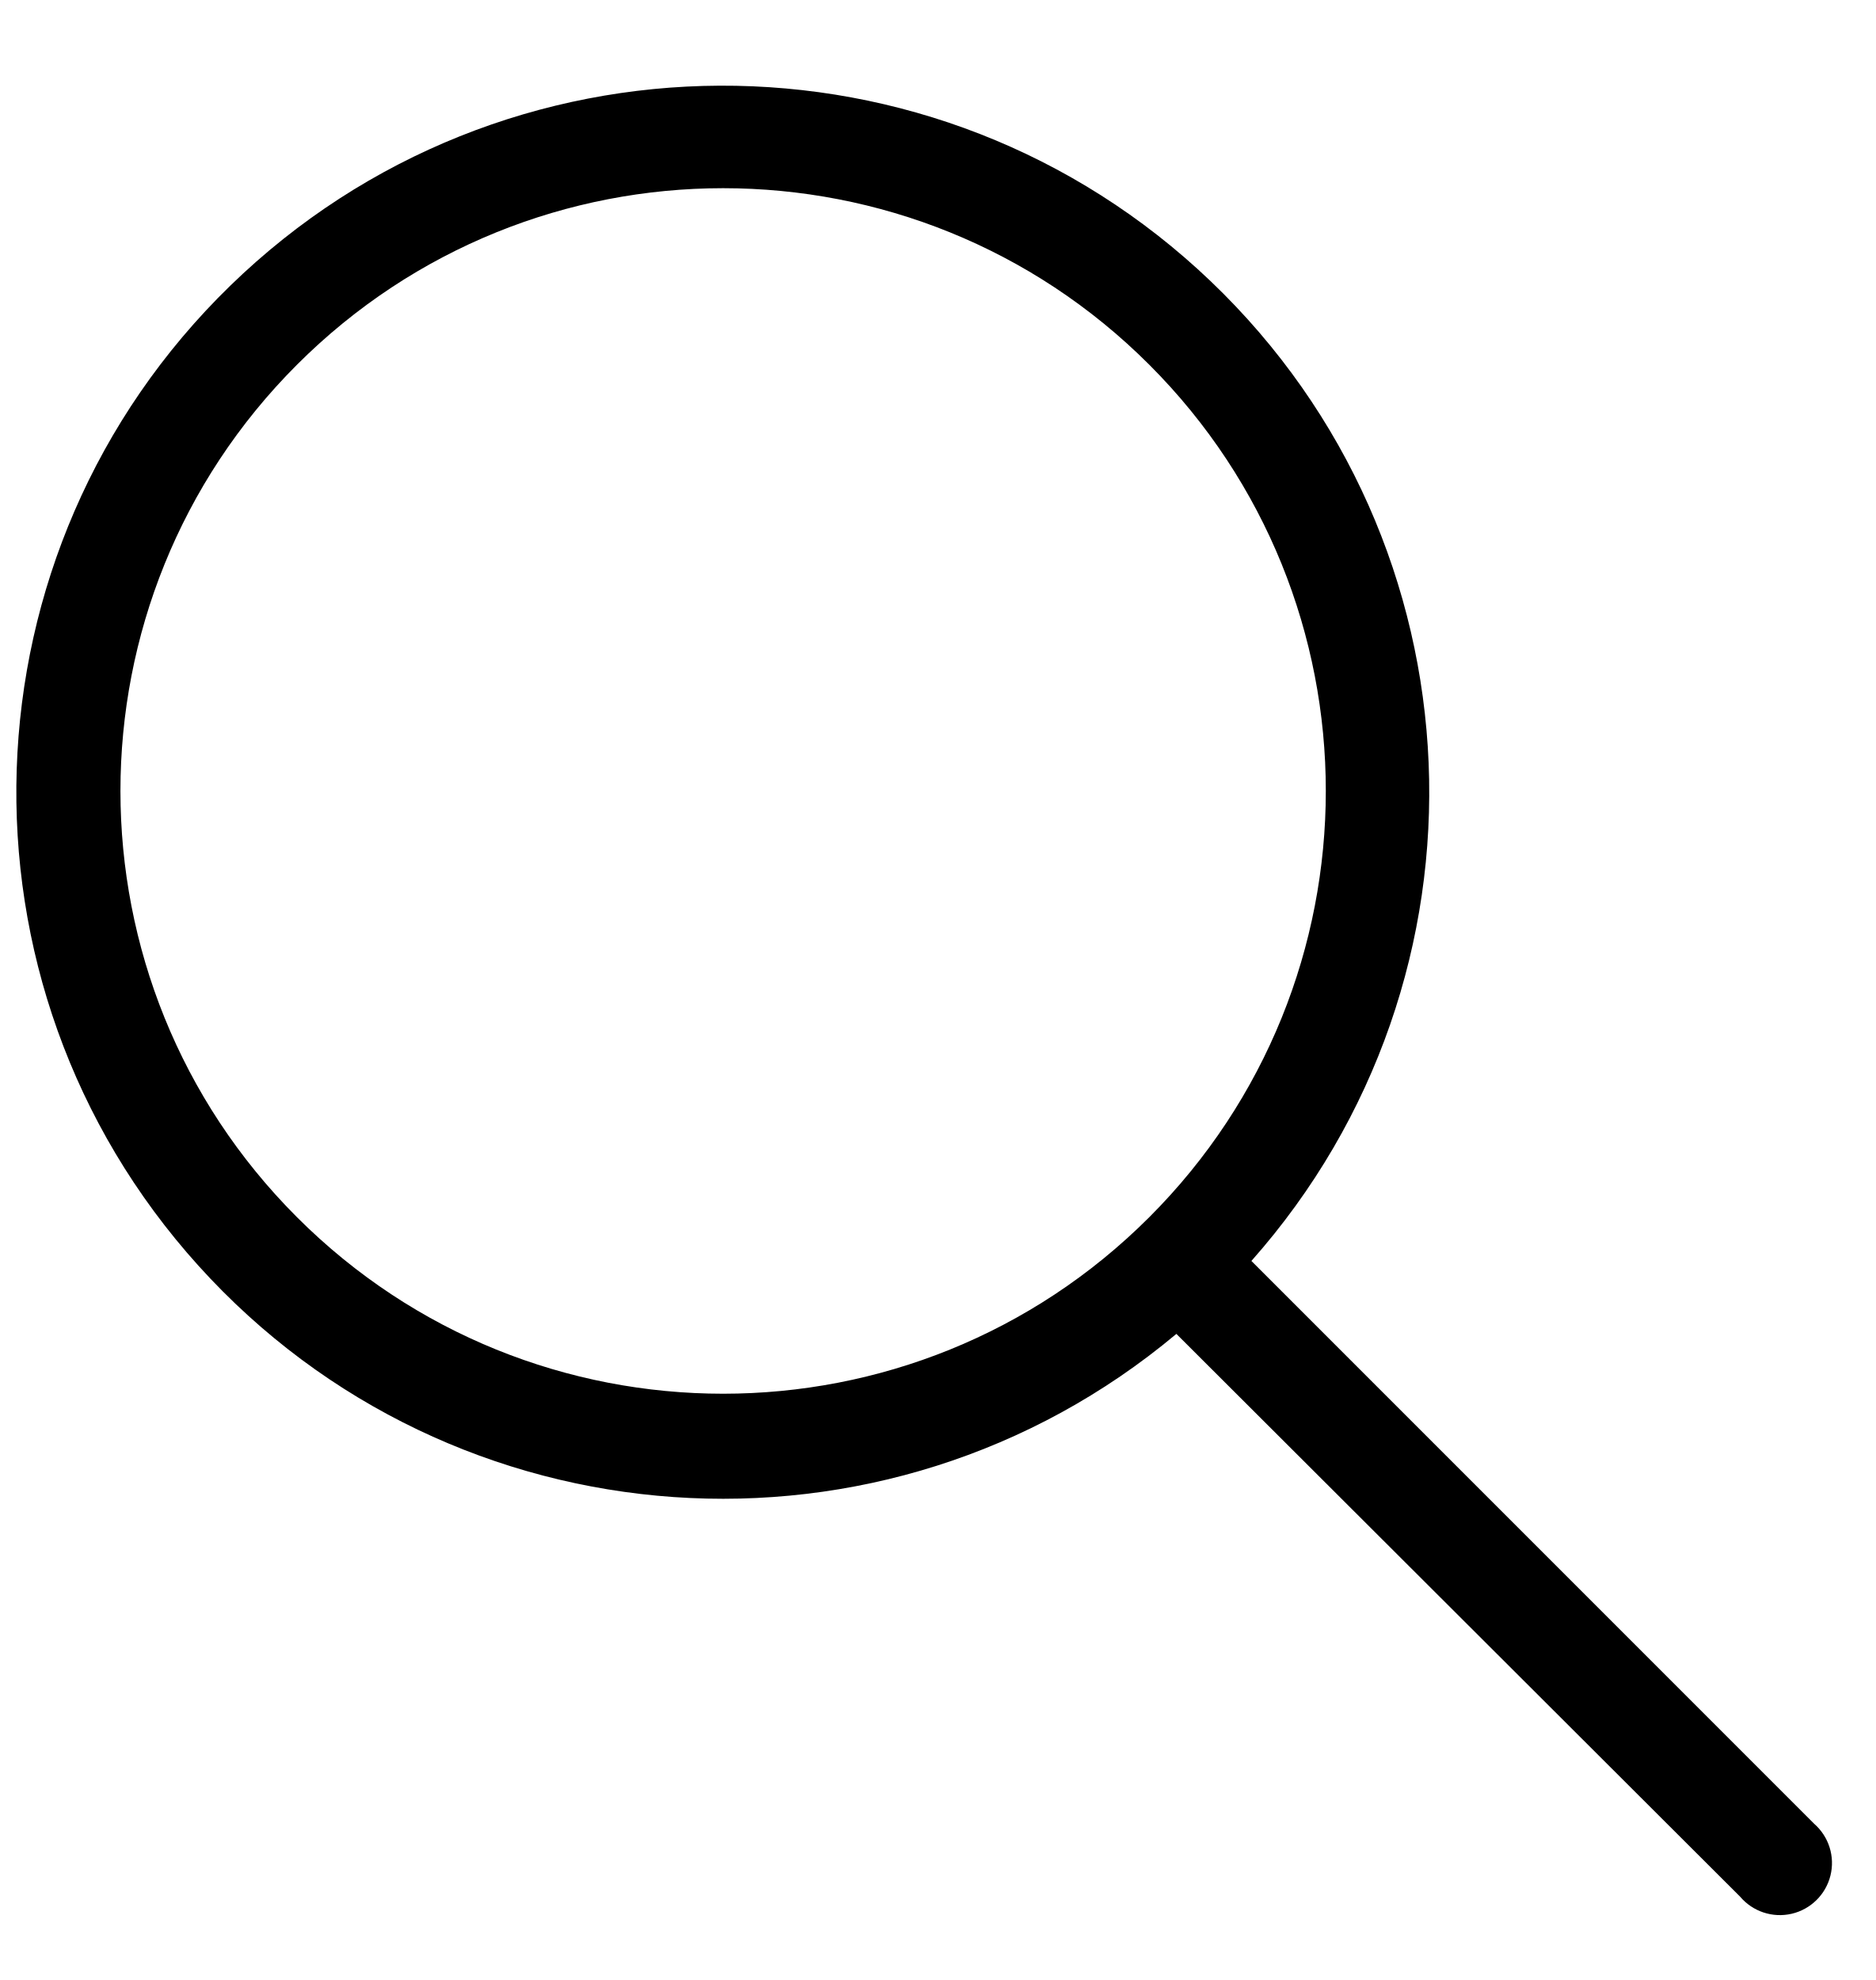
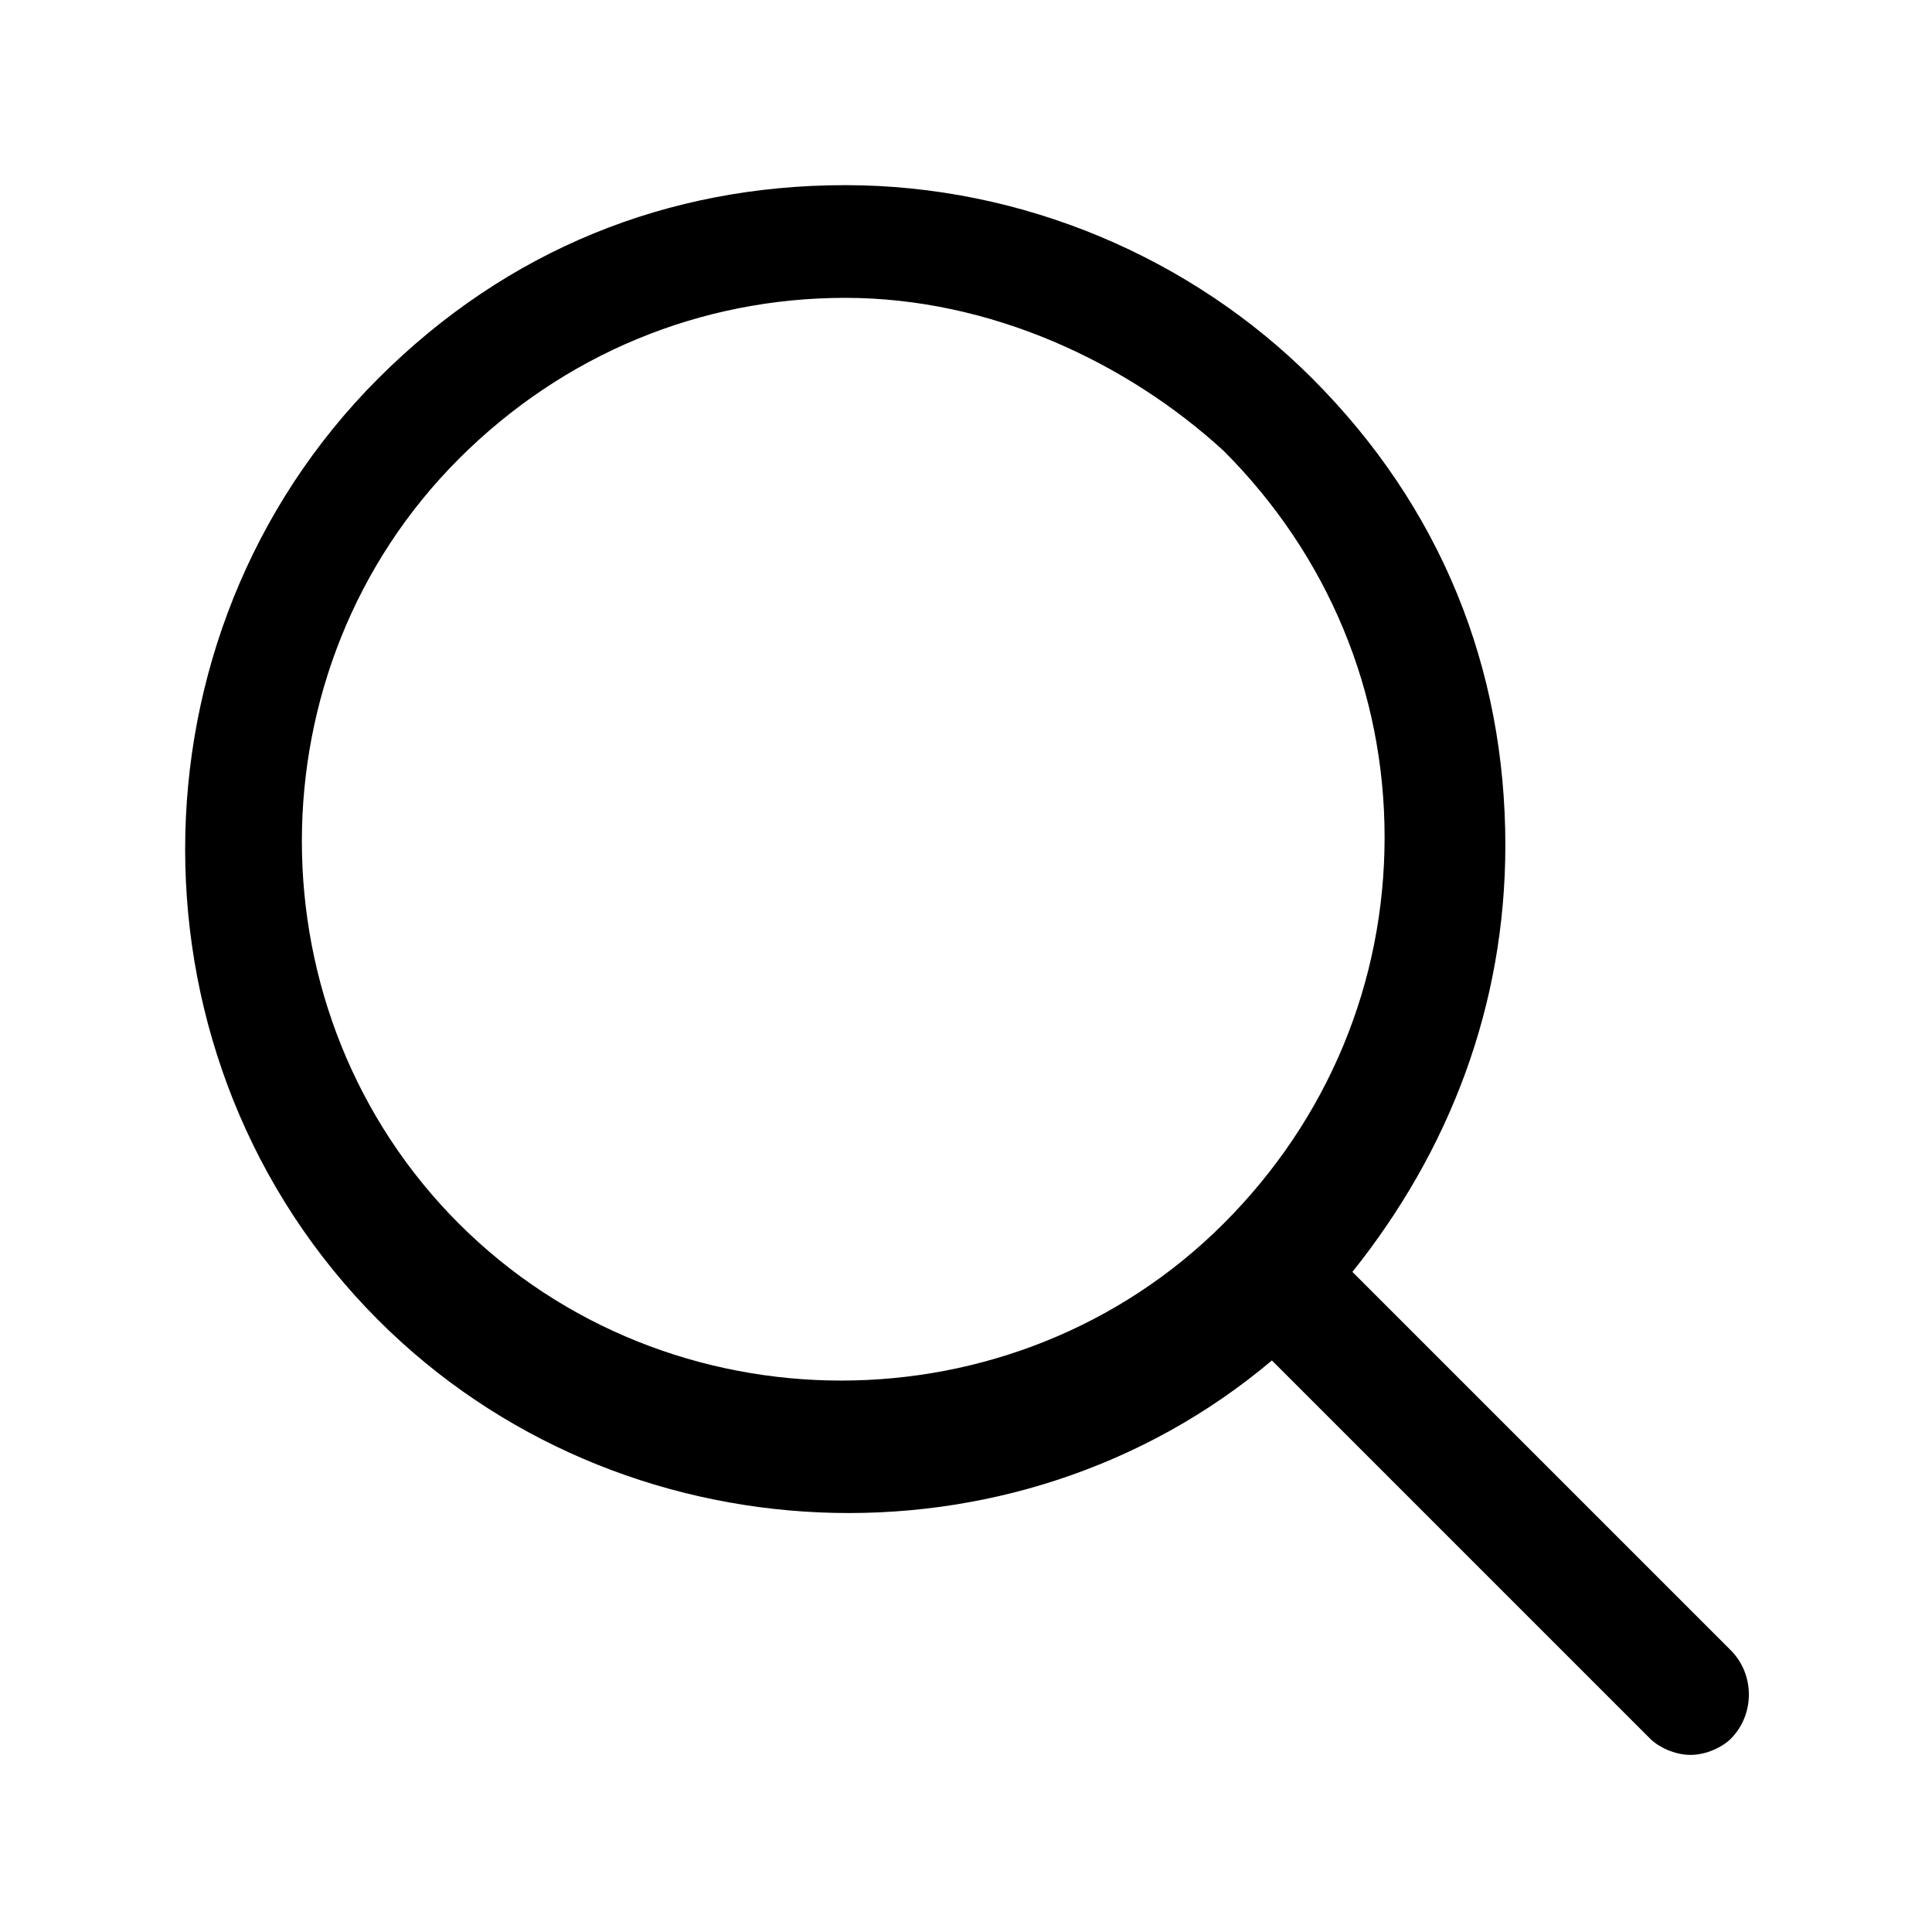
- <svg fill="none" class="icon icon-search" viewBox="0 0 18 19">
-   <path fill="currentColor" fill-rule="evenodd" d="M11.03 11.68A5.784 5.784 0 1 1 2.85 3.5a5.784 5.784 0 0 1 8.18 8.18m.26 1.12a6.78 6.78 0 1 1 .72-.7l5.4 5.4a.5.5 0 1 1-.71.7z" clip-rule="evenodd" />
+ <svg xmlns="http://www.w3.org/2000/svg" fill="none" class="icon icon-search" viewBox="0 0 24 24">
+   <path fill="currentColor" fill-rule="evenodd" clip-rule="evenodd" d="M21,21.8c-0.2,0-0.4-0.1-0.5-0.2l-4.7-4.7c-3.2,2.7-8.1,2.5-11.1-0.5c-3.2-3.2-3.2-8.5,0-11.7c1.6-1.6,3.6-2.4,5.8-2.4       s4.3,0.9,5.8,2.4c1.6,1.6,2.4,3.6,2.4,5.8c0,2-0.7,3.8-1.9,5.3l4.7,4.7c0.3,0.3,0.3,0.8,0,1.1C21.4,21.7,21.2,21.8,21,21.8z       M10.5,3.7c-1.8,0-3.5,0.7-4.8,2c-2.6,2.6-2.6,6.9,0,9.5c2.6,2.6,6.9,2.6,9.5,0l0,0c1.3-1.3,2-3,2-4.8c0-1.8-0.7-3.5-2-4.8       C14,4.5,12.3,3.7,10.5,3.7z" />
</svg>
